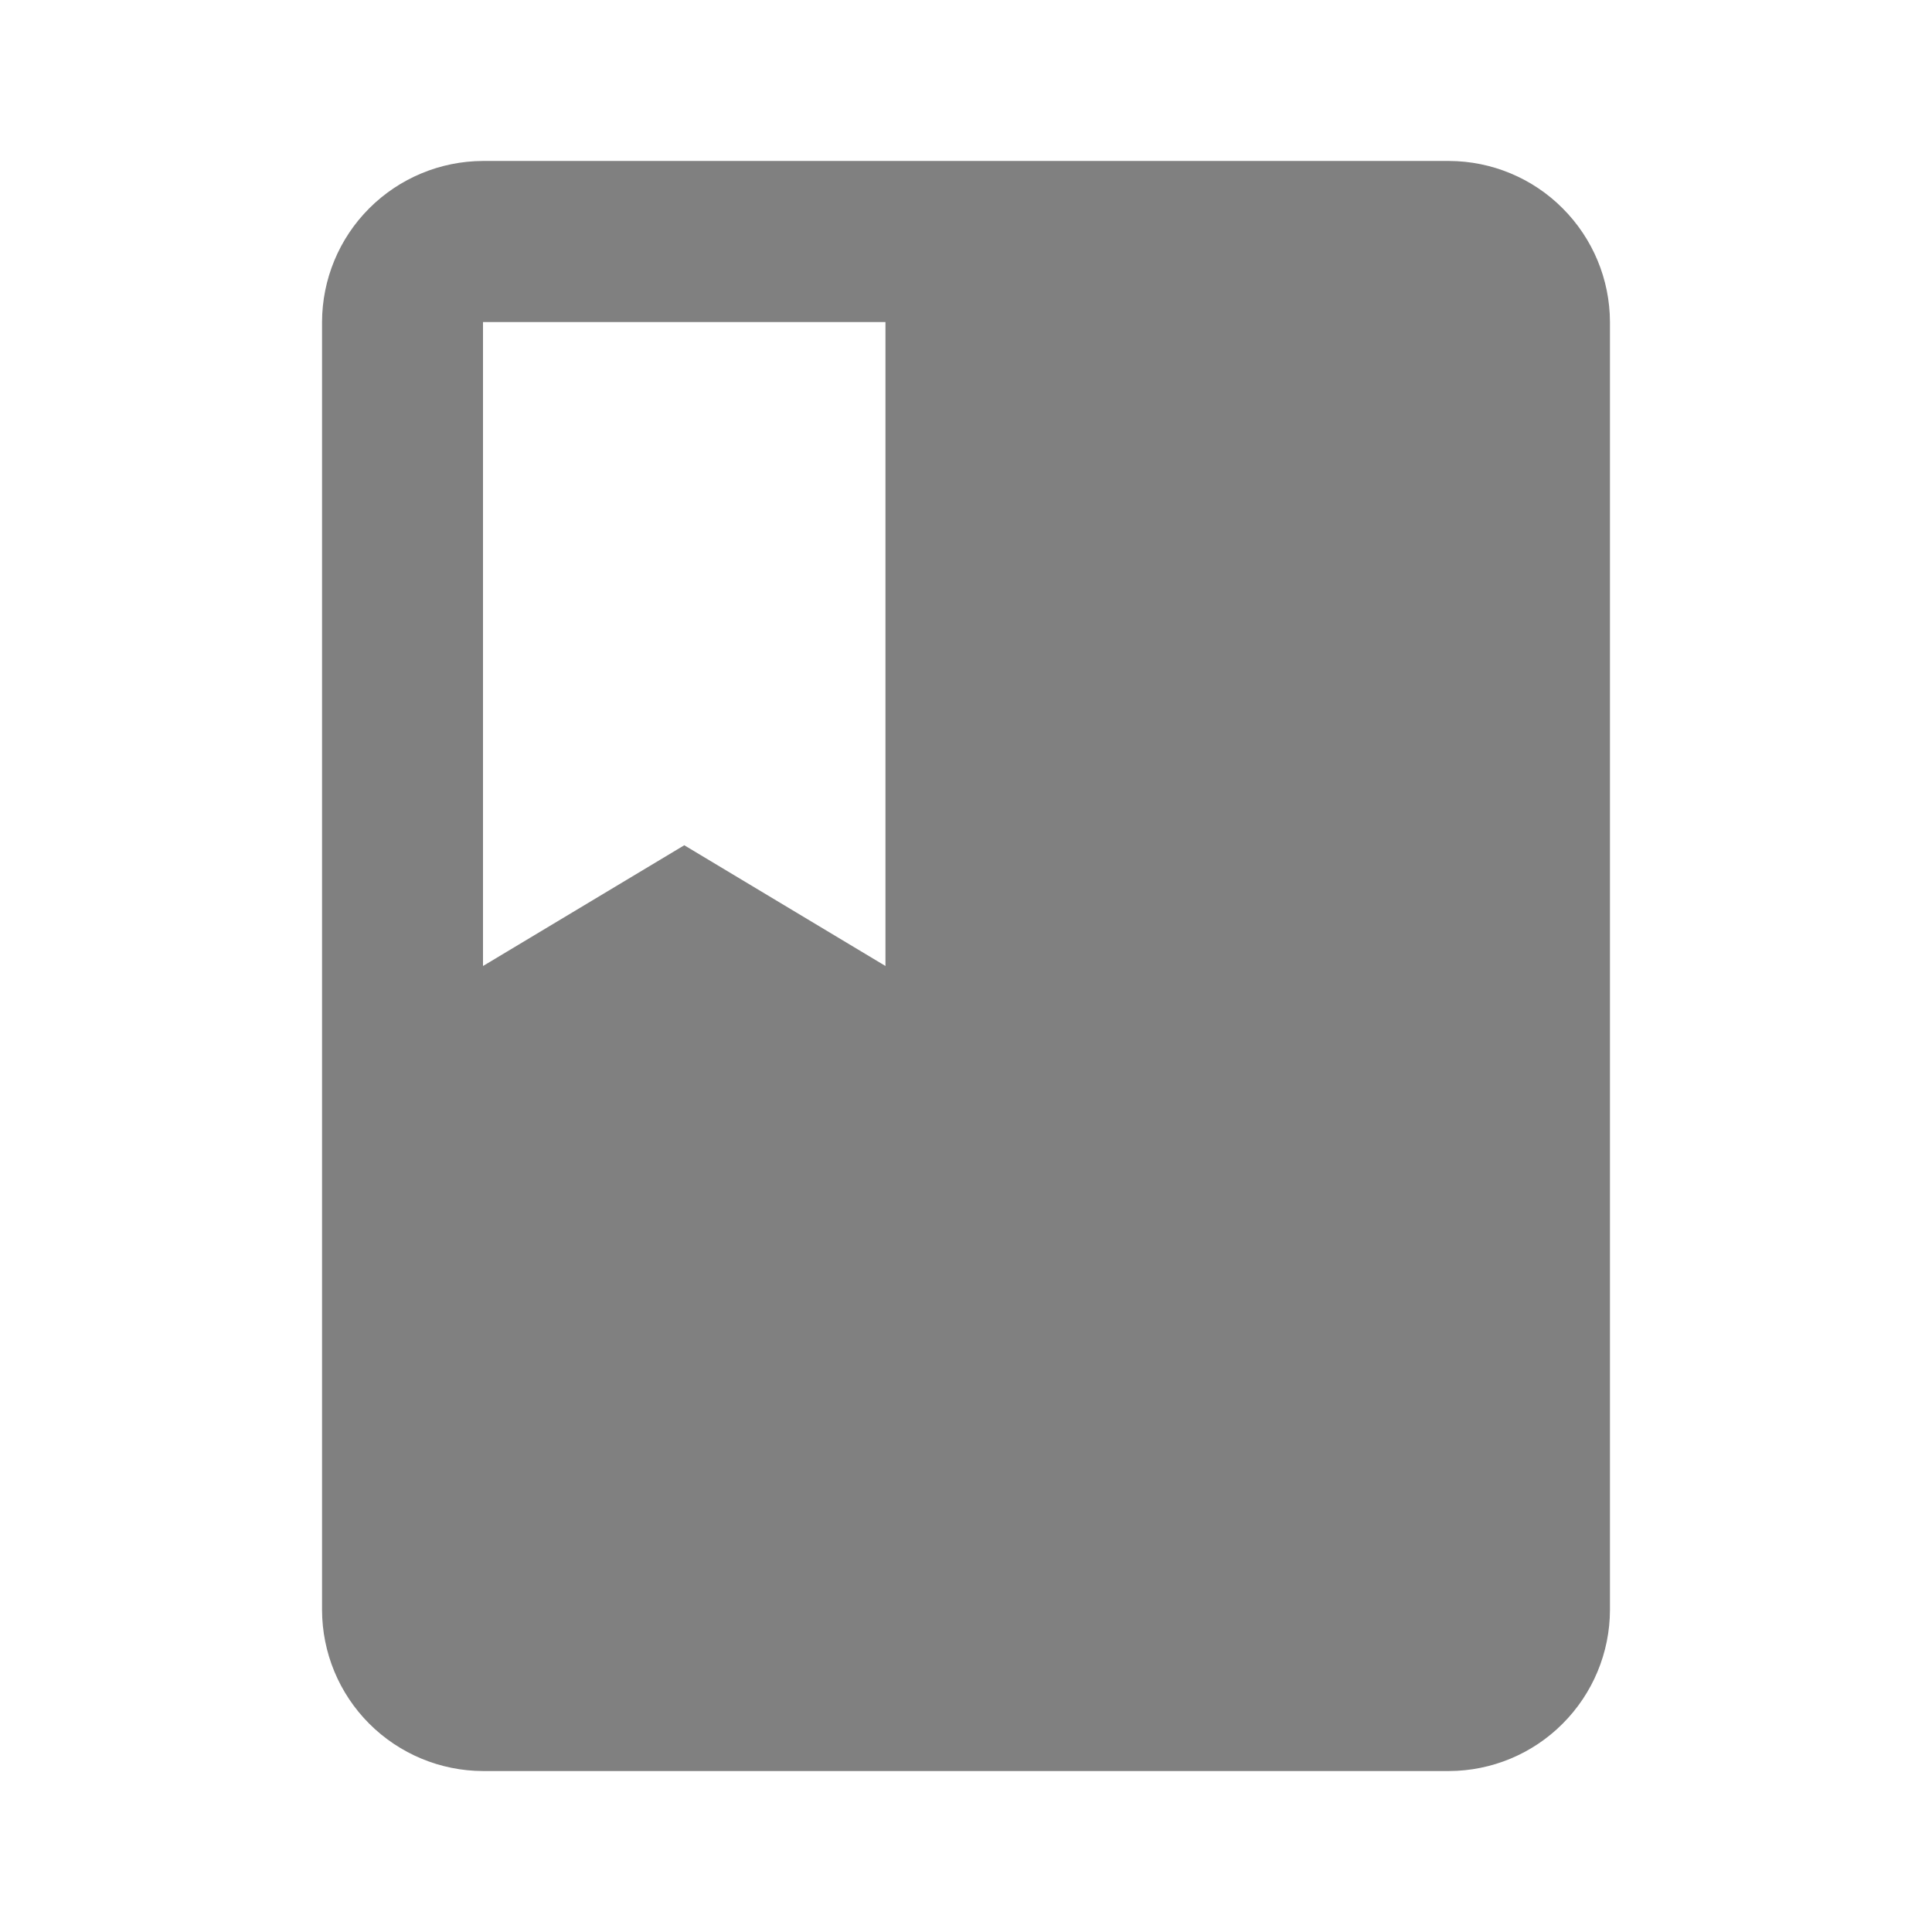
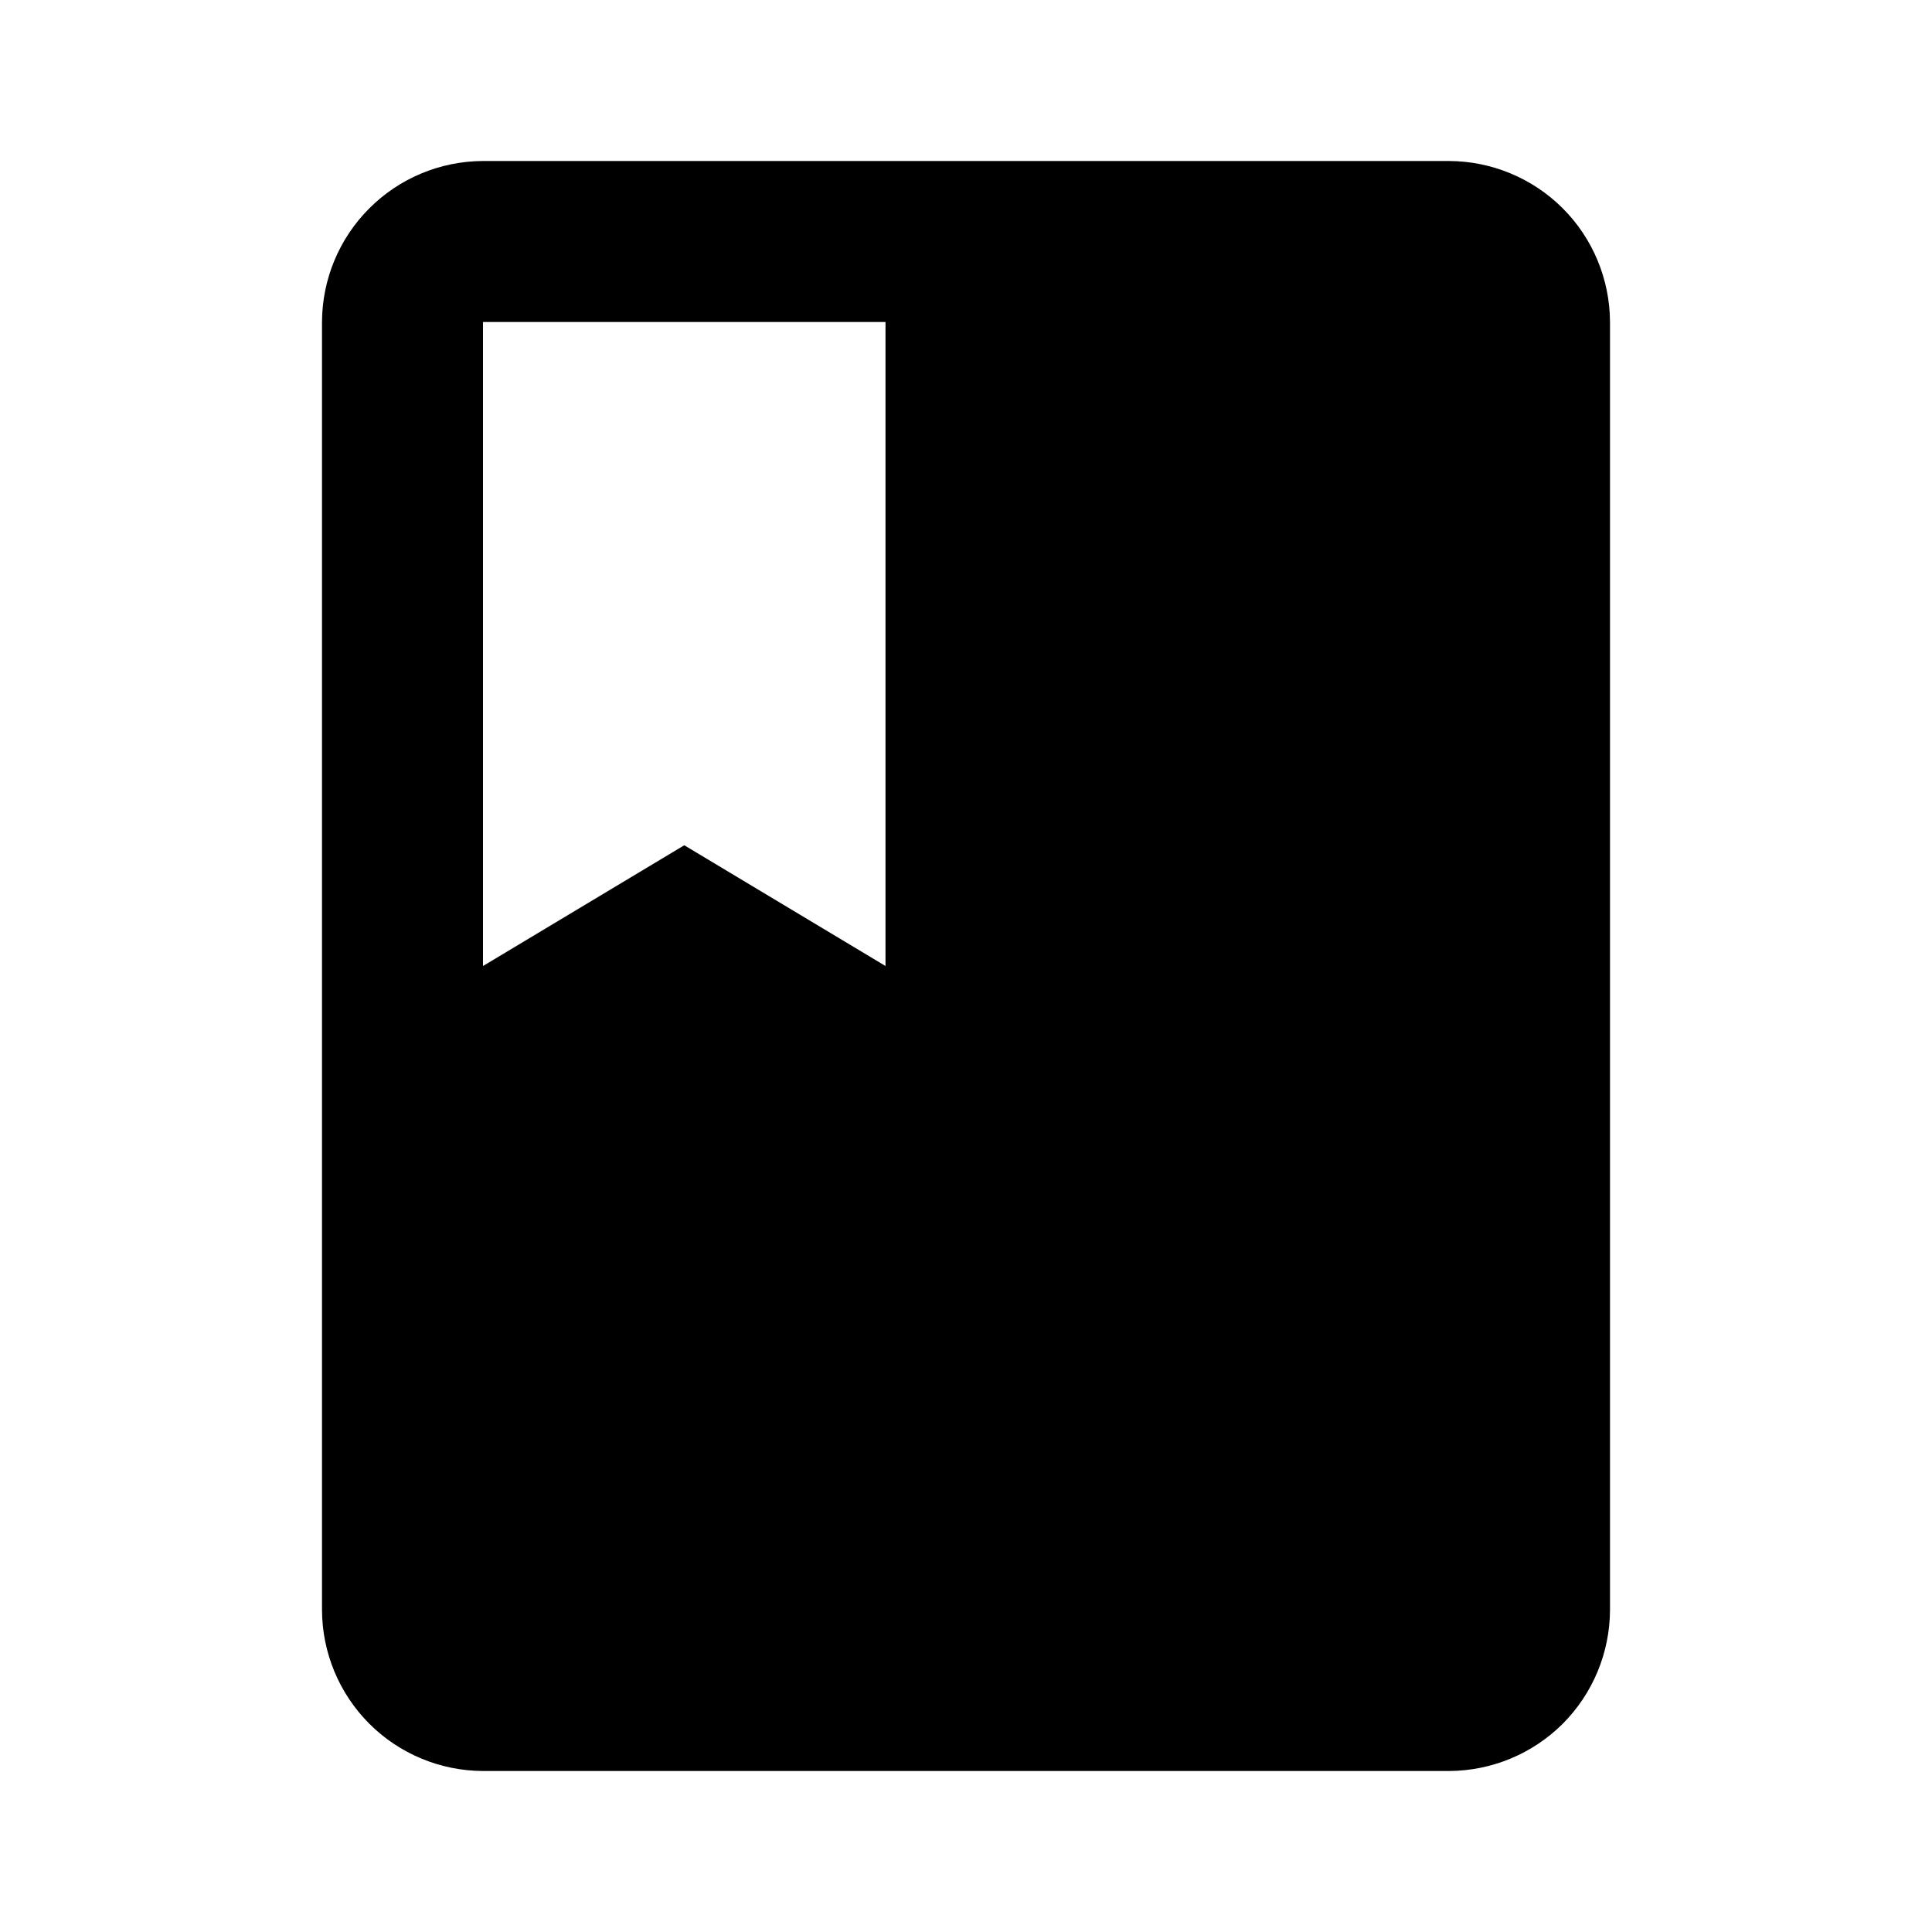
- <svg xmlns="http://www.w3.org/2000/svg" width="16" height="16" viewBox="0 0 16 16" fill="none">
-   <g id="ico_0094_book">
-     <path id="Vector" d="M12 1.333H4C3.647 1.334 3.308 1.475 3.058 1.725C2.808 1.975 2.668 2.313 2.667 2.667V13.333C2.668 13.687 2.808 14.025 3.058 14.275C3.308 14.525 3.647 14.666 4 14.667H12C12.353 14.666 12.692 14.525 12.941 14.275C13.191 14.025 13.332 13.687 13.333 13.333V2.667C13.332 2.313 13.191 1.975 12.941 1.725C12.692 1.475 12.353 1.334 12 1.333ZM4 2.667H7.333V8L5.667 7L4 8V2.667Z" fill="#808080" />
-   </g>
+ <svg xmlns="http://www.w3.org/2000/svg" width="24" height="24" viewBox="0 0 24 24" fill="none">
+   <path d="M18 2H6C5.47 2.002 4.962 2.213 4.588 2.588C4.213 2.962 4.002 3.47 4 4V20C4.002 20.53 4.213 21.038 4.588 21.413C4.962 21.787 5.47 21.998 6 22H18C18.53 21.998 19.038 21.787 19.413 21.413C19.787 21.038 19.998 20.53 20 20V4C19.998 3.47 19.787 2.962 19.413 2.588C19.038 2.213 18.53 2.002 18 2ZM6 4H11V12L8.5 10.5L6 12V4Z" fill="black" />
</svg>
